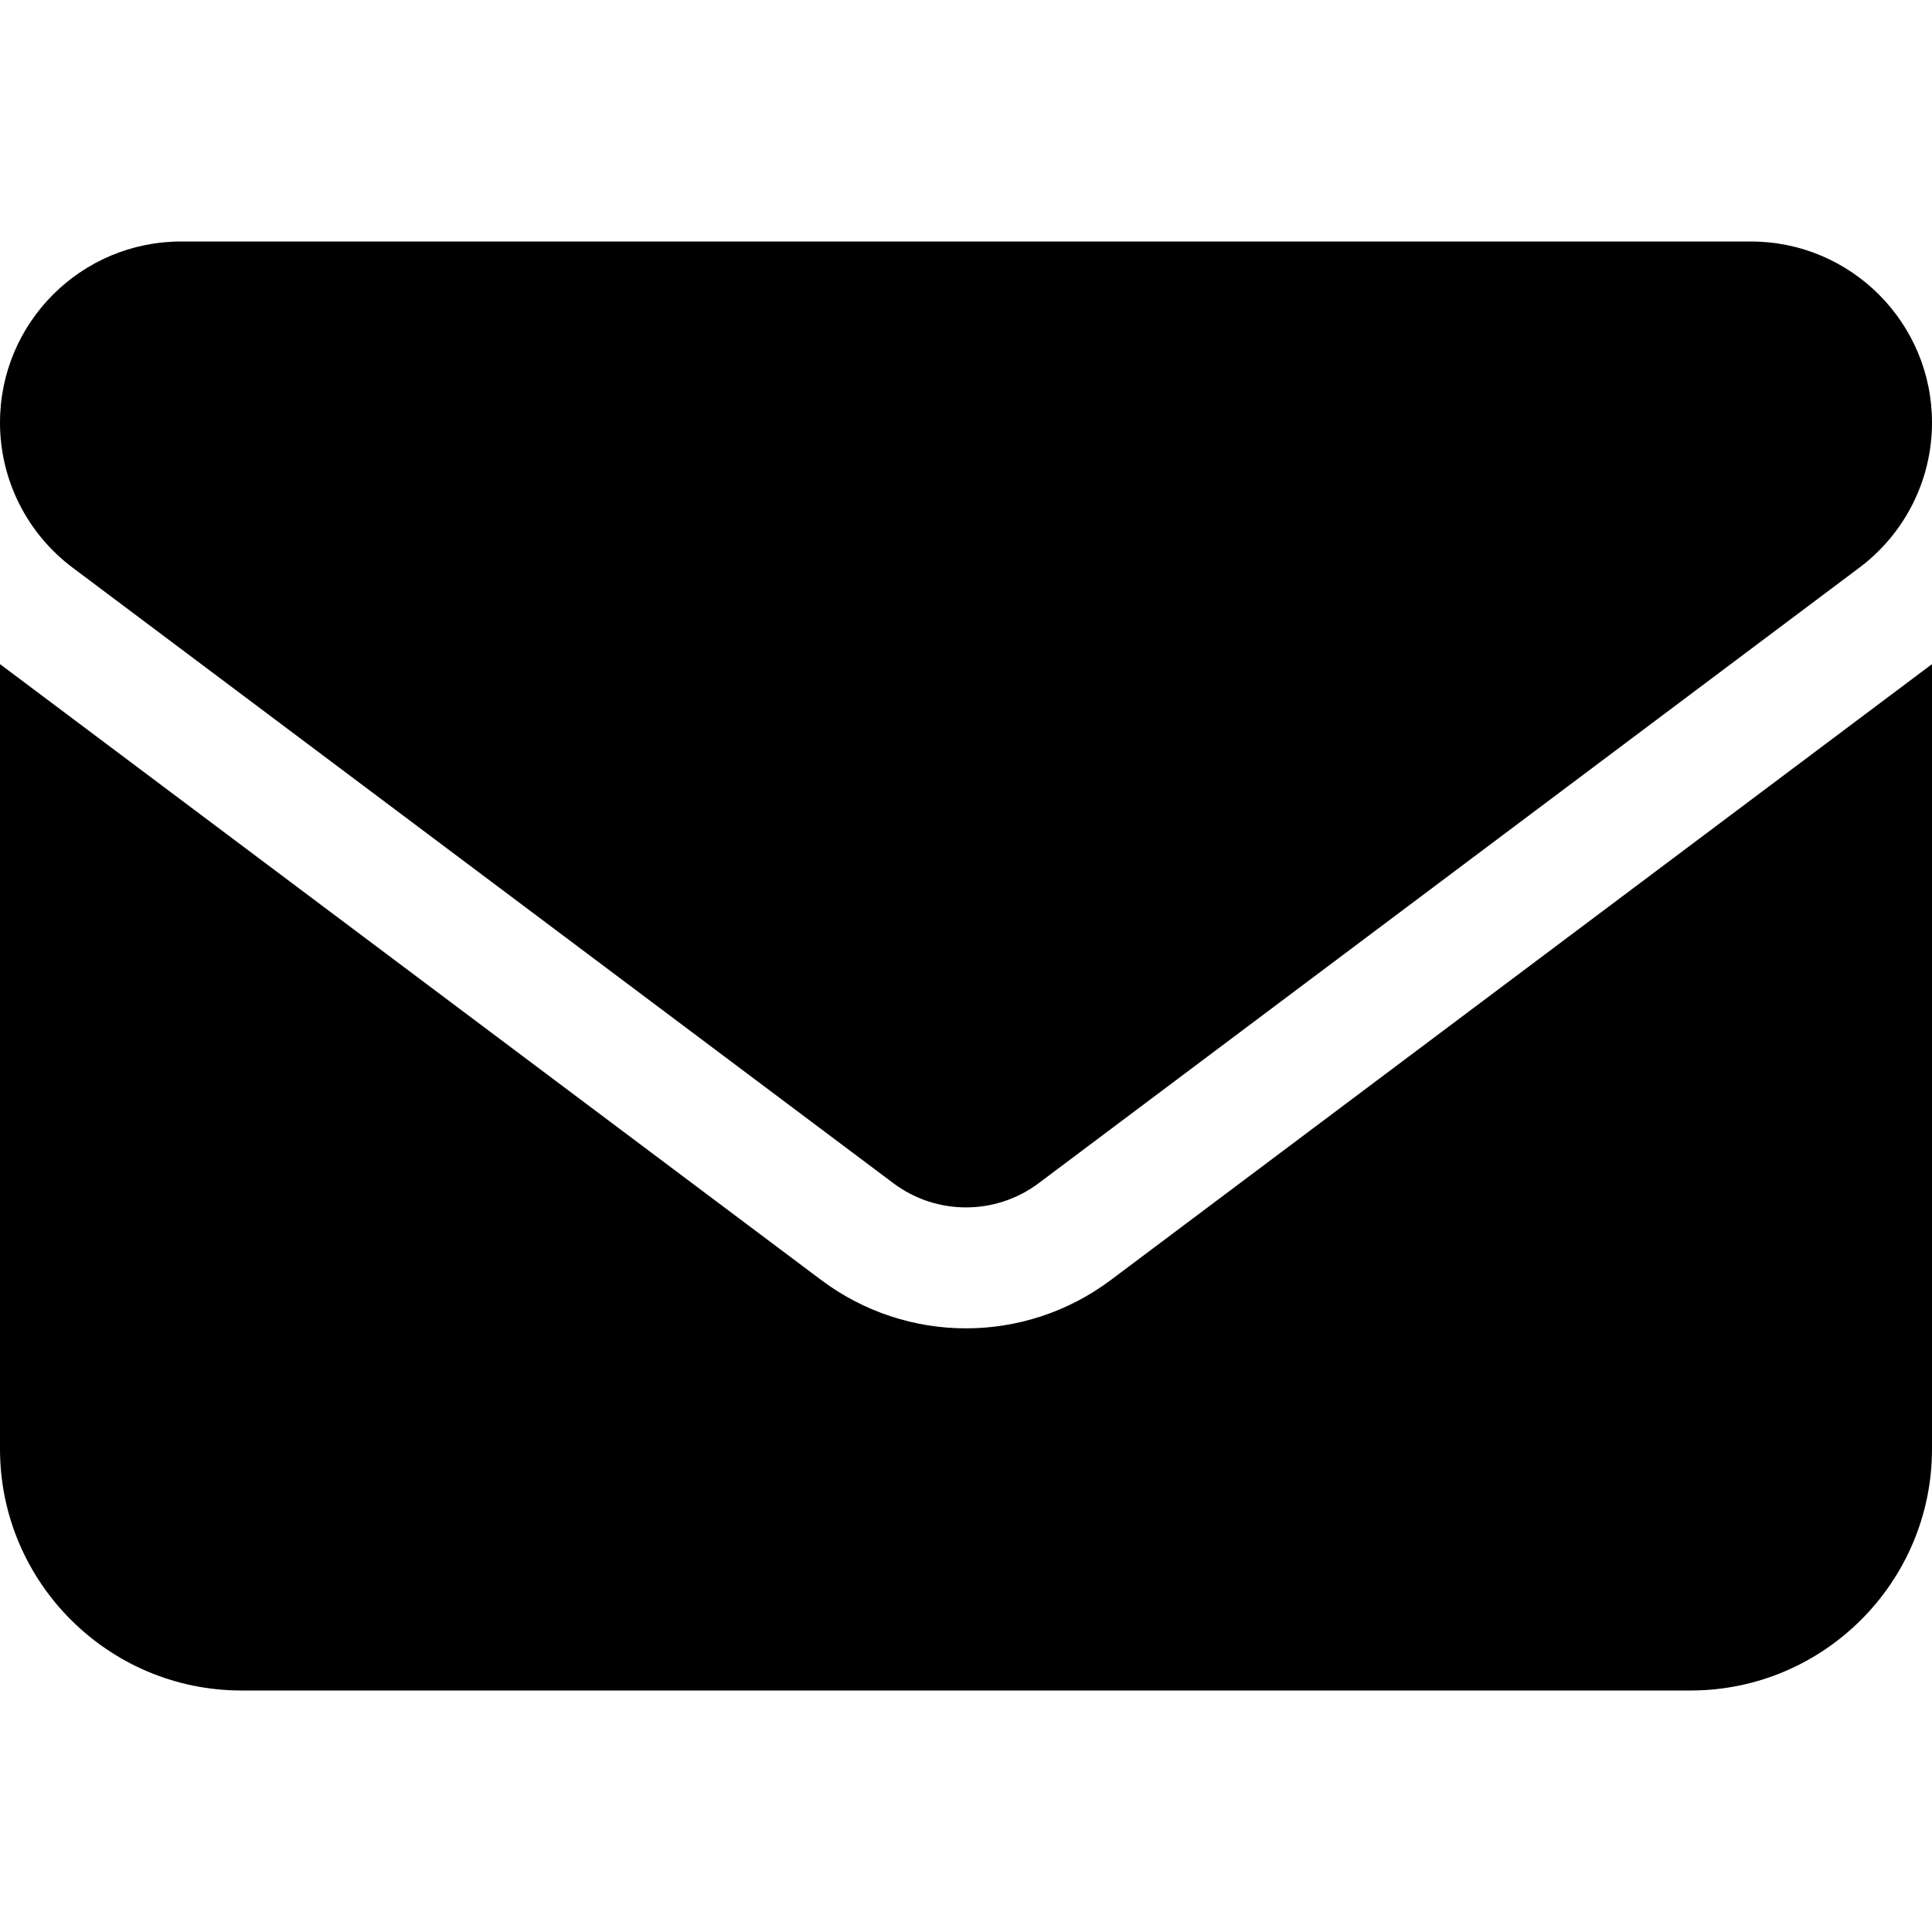
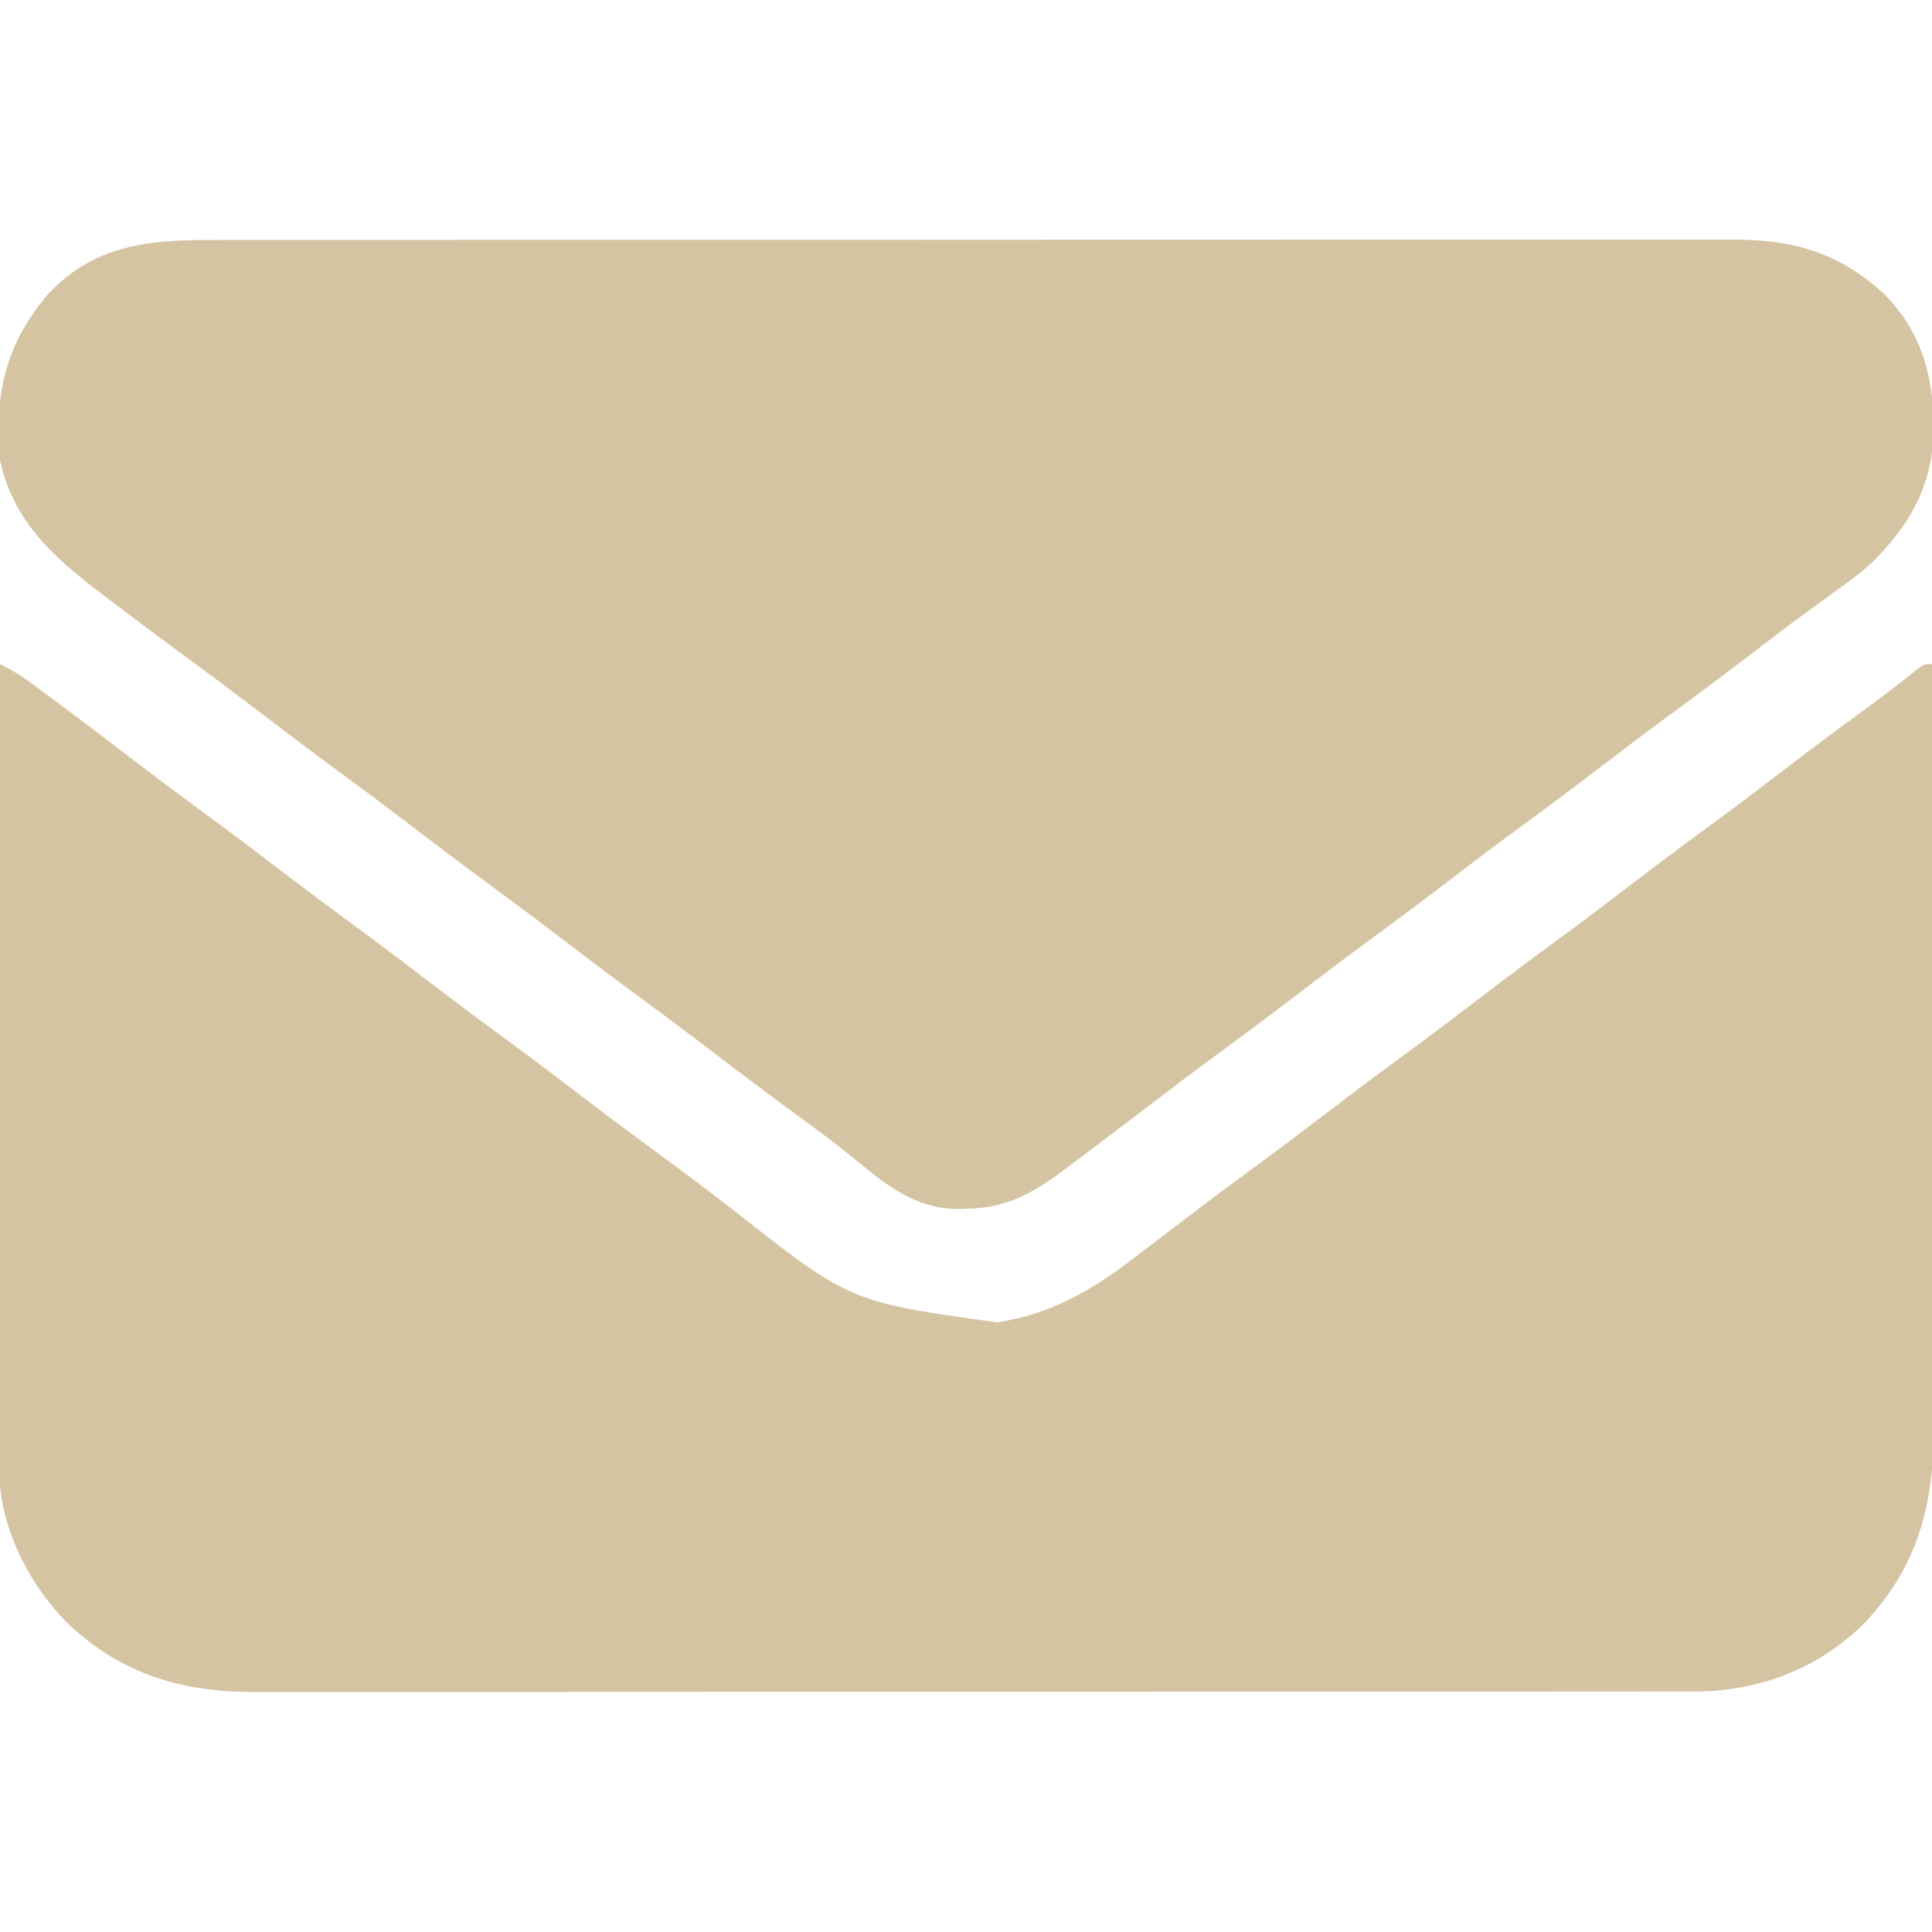
- <svg xmlns="http://www.w3.org/2000/svg" viewBox="0 0 512 512">
-   <path d="M48 64C21.5 64 0 85.5 0 112c0 15.1 7.1 29.3 19.2 38.4L236.8 313.6c11.4 8.5 27 8.5 38.4 0L492.8 150.4c12.1-9.1 19.2-23.3 19.2-38.4c0-26.5-21.5-48-48-48H48zM0 176V384c0 35.3 28.7 64 64 64H448c35.3 0 64-28.7 64-64V176L294.4 339.2c-22.8 17.1-54 17.1-76.8 0L0 176z" />
+ <svg xmlns="http://www.w3.org/2000/svg" version="1.1" width="512" height="512">
+   <path d="M0 0 C2.81 1.375 5.291 2.834 7.809 4.695 C8.545 5.238 9.281 5.781 10.039 6.34 C10.831 6.929 11.622 7.518 12.438 8.125 C13.272 8.742 14.106 9.36 14.965 9.996 C22.079 15.279 29.123 20.651 36.16 26.036 C41.896 30.419 47.676 34.734 53.5 39 C61.127 44.587 68.656 50.293 76.164 56.039 C81.899 60.421 87.678 64.735 93.5 69 C101.127 74.587 108.656 80.293 116.164 86.039 C121.899 90.421 127.678 94.735 133.5 99 C141.127 104.587 148.656 110.293 156.164 116.039 C162.665 121.006 169.233 125.875 175.834 130.709 C181.8 135.088 187.688 139.562 193.562 144.062 C225.281 169.063 225.281 169.063 264.312 174.438 C278.843 172.169 289.561 165.85 301 157 C302.625 155.762 304.252 154.525 305.879 153.289 C308.558 151.252 311.236 149.213 313.909 147.167 C319.726 142.713 325.588 138.328 331.5 134 C338.225 129.075 344.881 124.067 351.5 119 C358.886 113.346 366.332 107.785 373.836 102.289 C379.777 97.927 385.648 93.479 391.5 89 C398.886 83.346 406.332 77.785 413.836 72.289 C419.777 67.927 425.648 63.479 431.5 59 C438.886 53.346 446.332 47.785 453.836 42.289 C460.669 37.272 467.406 32.134 474.138 26.981 C480.874 21.833 487.674 16.778 494.521 11.779 C499.152 8.392 503.678 4.908 508.144 1.305 C510 0 510 0 512 0 C512.094 28.46 512.164 56.92 512.207 85.38 C512.228 98.595 512.256 111.81 512.302 125.025 C512.342 136.547 512.367 148.068 512.376 159.59 C512.382 165.687 512.394 171.785 512.423 177.882 C512.45 183.629 512.458 189.375 512.452 195.121 C512.454 197.223 512.461 199.326 512.477 201.428 C512.618 221.715 508.683 238.604 494.33 253.887 C482.236 266.094 466.433 272.157 449.473 272.268 C447.177 272.272 444.881 272.267 442.585 272.261 C440.911 272.264 439.237 272.268 437.563 272.272 C432.978 272.283 428.392 272.28 423.807 272.276 C418.856 272.274 413.905 272.283 408.954 272.29 C399.259 272.303 389.565 272.305 379.871 272.302 C371.99 272.301 364.109 272.302 356.227 272.307 C355.105 272.307 353.983 272.308 352.827 272.308 C350.547 272.31 348.268 272.311 345.988 272.312 C324.613 272.323 303.239 272.321 281.864 272.315 C262.318 272.309 242.772 272.321 223.226 272.34 C203.147 272.359 183.069 272.367 162.99 272.364 C151.721 272.362 140.452 272.364 129.183 272.378 C119.589 272.39 109.995 272.392 100.401 272.38 C95.509 272.374 90.616 272.373 85.724 272.385 C81.24 272.395 76.756 272.392 72.272 272.378 C70.655 272.376 69.038 272.378 67.421 272.386 C48.267 272.474 32.114 267.621 18.011 254.279 C7.382 243.633 -0.181 228.373 -0.258 213.209 C-0.249 211.96 -0.249 211.96 -0.241 210.686 C-0.242 209.781 -0.244 208.875 -0.246 207.943 C-0.249 204.927 -0.238 201.912 -0.227 198.896 C-0.226 196.728 -0.227 194.559 -0.228 192.391 C-0.229 186.515 -0.217 180.64 -0.203 174.764 C-0.19 168.62 -0.189 162.475 -0.187 156.331 C-0.181 144.7 -0.164 133.07 -0.144 121.44 C-0.122 108.197 -0.111 94.954 -0.101 81.711 C-0.08 54.474 -0.045 27.237 0 0 Z " fill="#D5C4A1" transform="translate(0,176)" />
+   <path d="M0 0 C1.798 -0.004 3.597 -0.01 5.395 -0.016 C10.321 -0.031 15.246 -0.027 20.171 -0.019 C25.49 -0.014 30.808 -0.027 36.127 -0.037 C46.54 -0.054 56.952 -0.055 67.365 -0.05 C75.83 -0.046 84.294 -0.047 92.759 -0.053 C93.964 -0.053 95.169 -0.054 96.411 -0.055 C98.86 -0.057 101.308 -0.058 103.757 -0.06 C126.713 -0.073 149.669 -0.068 172.625 -0.056 C193.62 -0.046 214.614 -0.059 235.609 -0.083 C257.174 -0.108 278.74 -0.117 300.305 -0.111 C312.409 -0.107 324.513 -0.109 336.617 -0.127 C346.921 -0.142 357.225 -0.142 367.529 -0.125 C372.784 -0.116 378.039 -0.114 383.294 -0.13 C388.11 -0.143 392.924 -0.139 397.739 -0.119 C399.477 -0.116 401.214 -0.118 402.952 -0.129 C419.532 -0.222 431.703 3.22 444.076 14.7 C454.069 25.259 456.84 36.806 456.746 50.918 C456.328 65.29 450.398 75.648 440.287 85.596 C436.967 88.629 433.357 91.215 429.701 93.825 C428.01 95.051 426.32 96.279 424.631 97.509 C423.759 98.143 422.887 98.777 421.989 99.43 C417.555 102.689 413.192 106.039 408.826 109.388 C401.44 115.042 393.994 120.602 386.49 126.099 C380.549 130.46 374.678 134.908 368.826 139.388 C361.44 145.041 353.994 150.602 346.49 156.099 C340.549 160.46 334.678 164.908 328.826 169.388 C321.44 175.041 313.994 180.602 306.49 186.099 C300.549 190.46 294.678 194.908 288.826 199.388 C281.44 205.041 273.994 210.602 266.49 216.099 C260.549 220.46 254.679 224.909 248.826 229.388 C241.911 234.668 234.988 239.937 228.013 245.138 C227.255 245.71 226.498 246.282 225.717 246.872 C217.79 252.75 210.779 256.56 200.763 256.7 C200.098 256.729 199.432 256.758 198.746 256.788 C188.813 256.911 181.309 252.15 173.888 246.013 C172.315 244.75 170.739 243.49 169.162 242.231 C167.963 241.27 167.963 241.27 166.739 240.29 C162.902 237.265 158.962 234.389 155.013 231.513 C148.223 226.548 141.504 221.501 134.826 216.388 C128.207 211.321 121.551 206.313 114.826 201.388 C107.199 195.801 99.67 190.095 92.162 184.349 C86.427 179.967 80.648 175.652 74.826 171.388 C67.199 165.801 59.67 160.095 52.162 154.349 C46.427 149.967 40.648 145.652 34.826 141.388 C27.199 135.801 19.67 130.095 12.162 124.349 C6.427 119.967 0.648 115.653 -5.174 111.388 C-12.113 106.298 -19.006 101.152 -25.862 95.95 C-26.723 95.3 -27.584 94.65 -28.471 93.979 C-41.323 84.194 -52.057 74.801 -55.674 58.388 C-57.141 40.982 -54.435 27.967 -43.018 14.423 C-31.019 1.49 -16.671 -0.063 0 0 Z " fill="#D5C4A1" transform="translate(55.67404,63.61232)" />
</svg>
